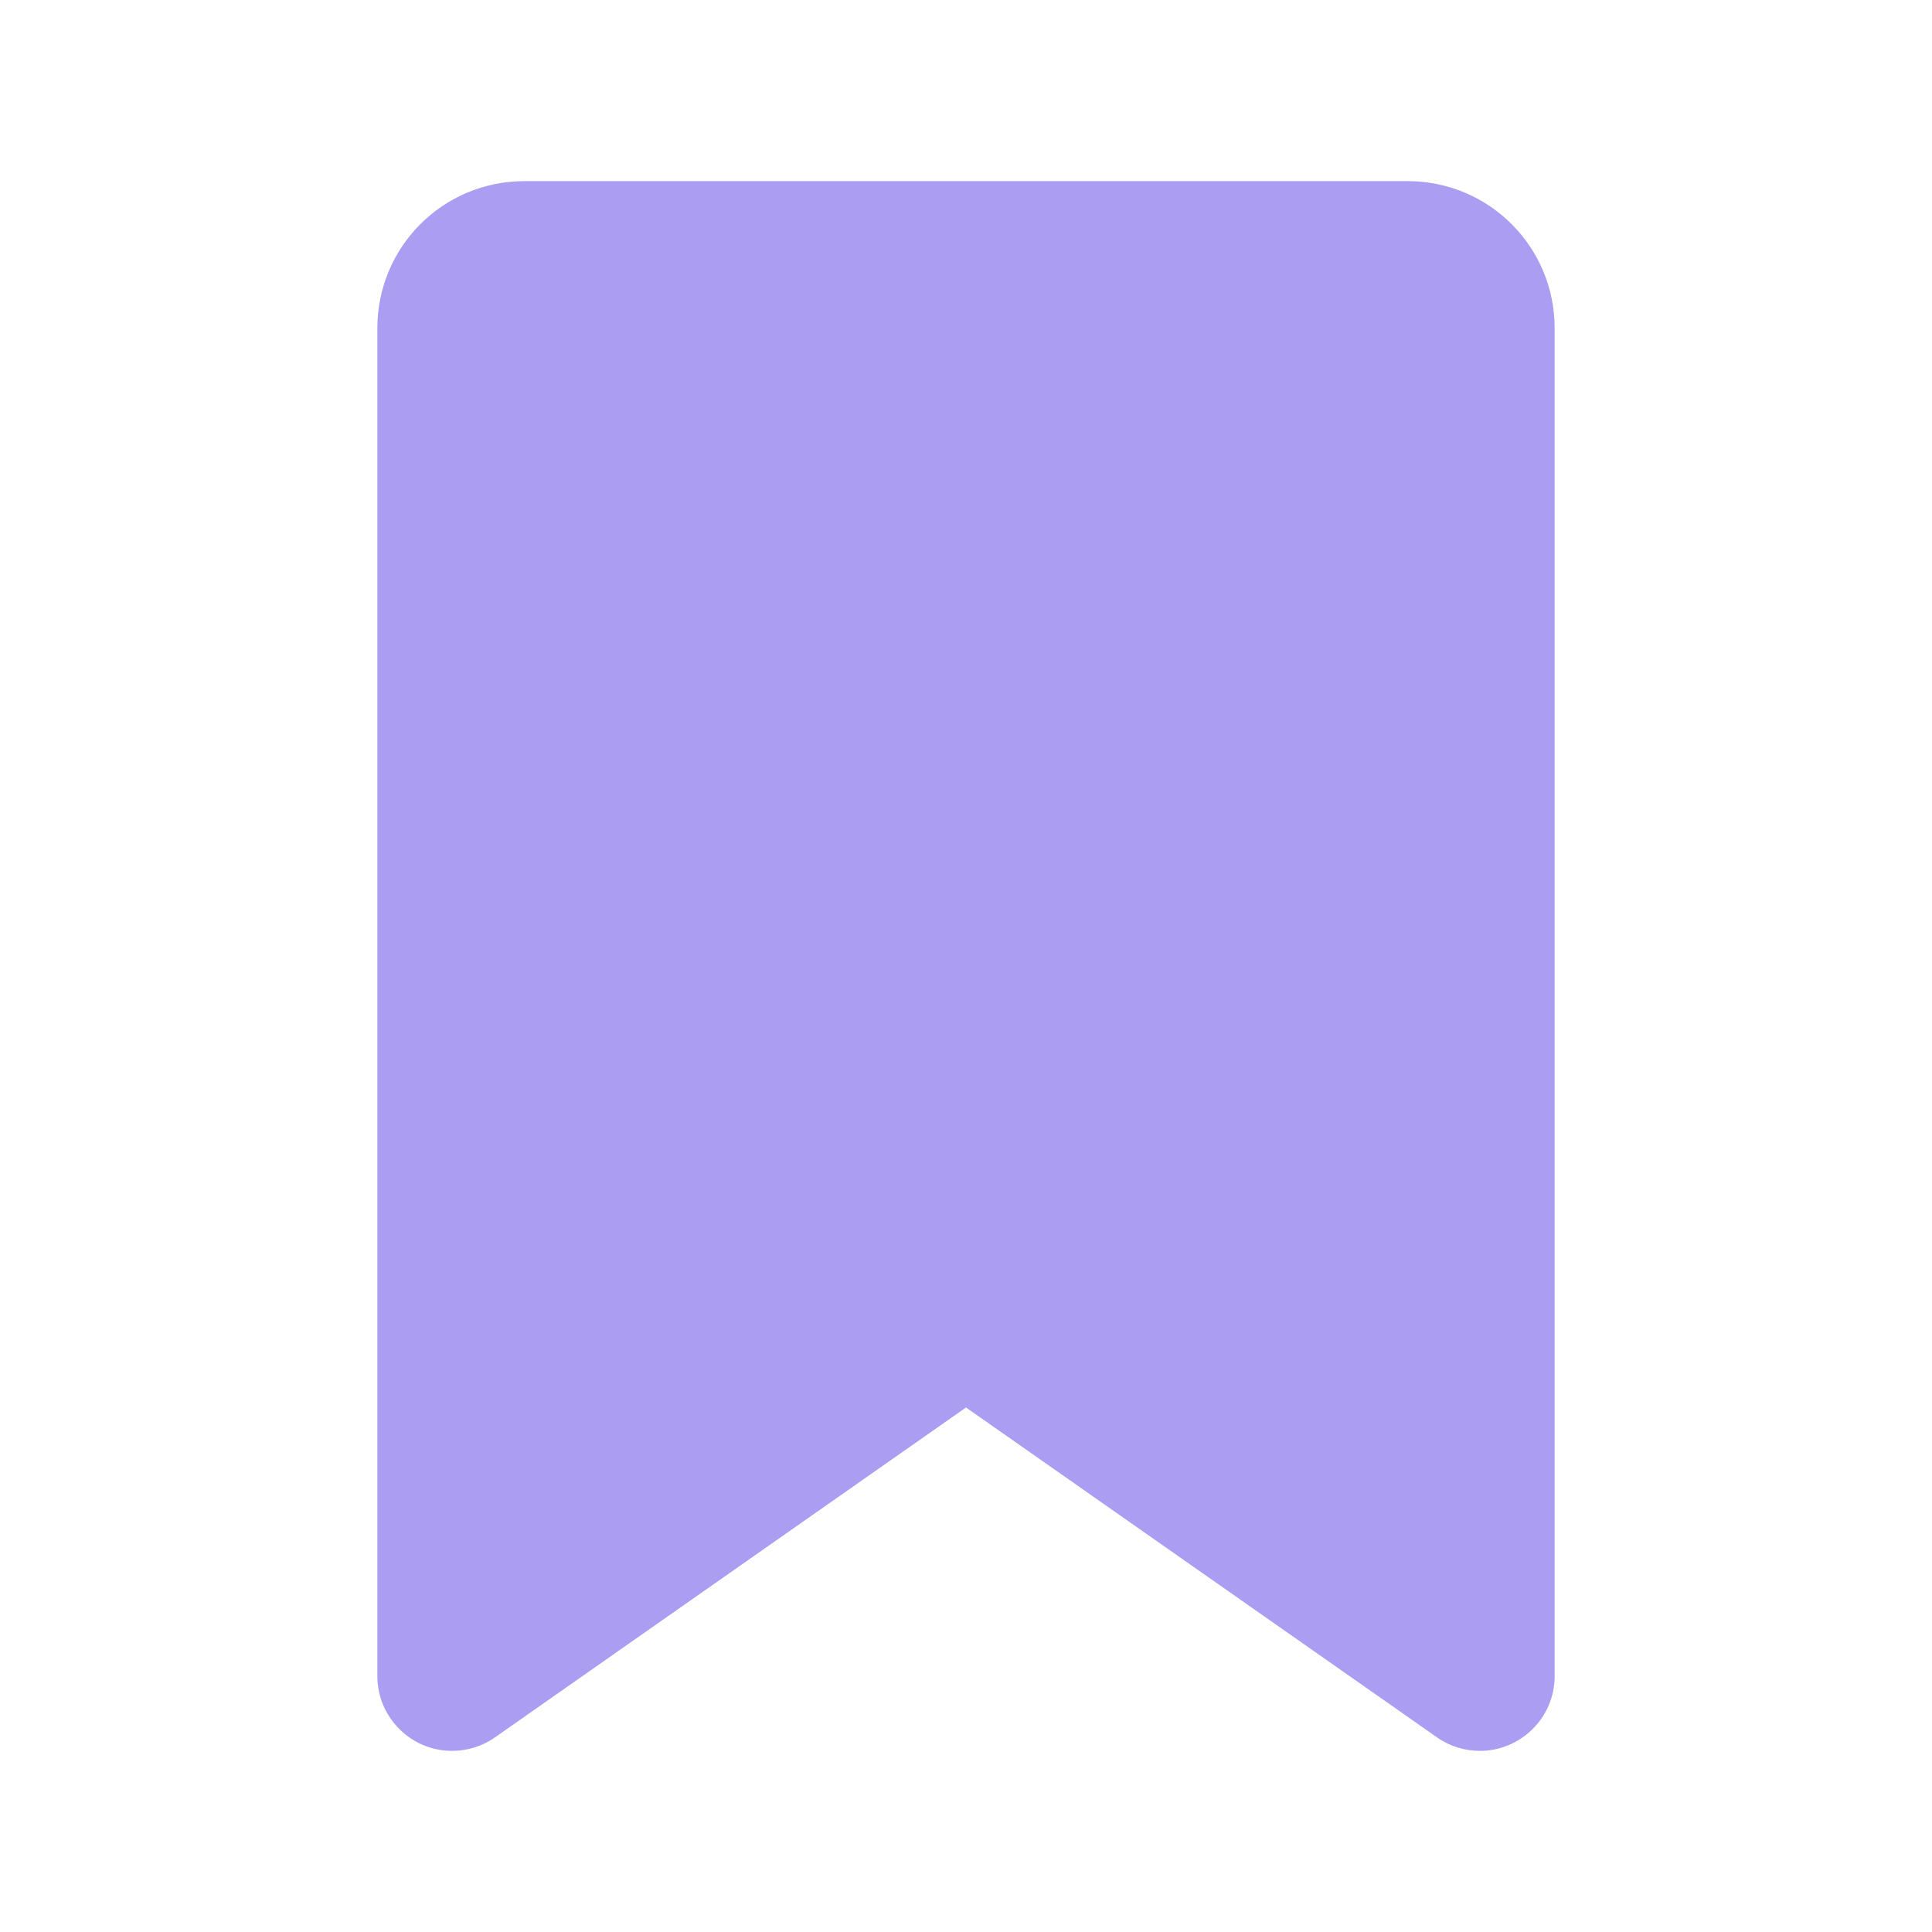
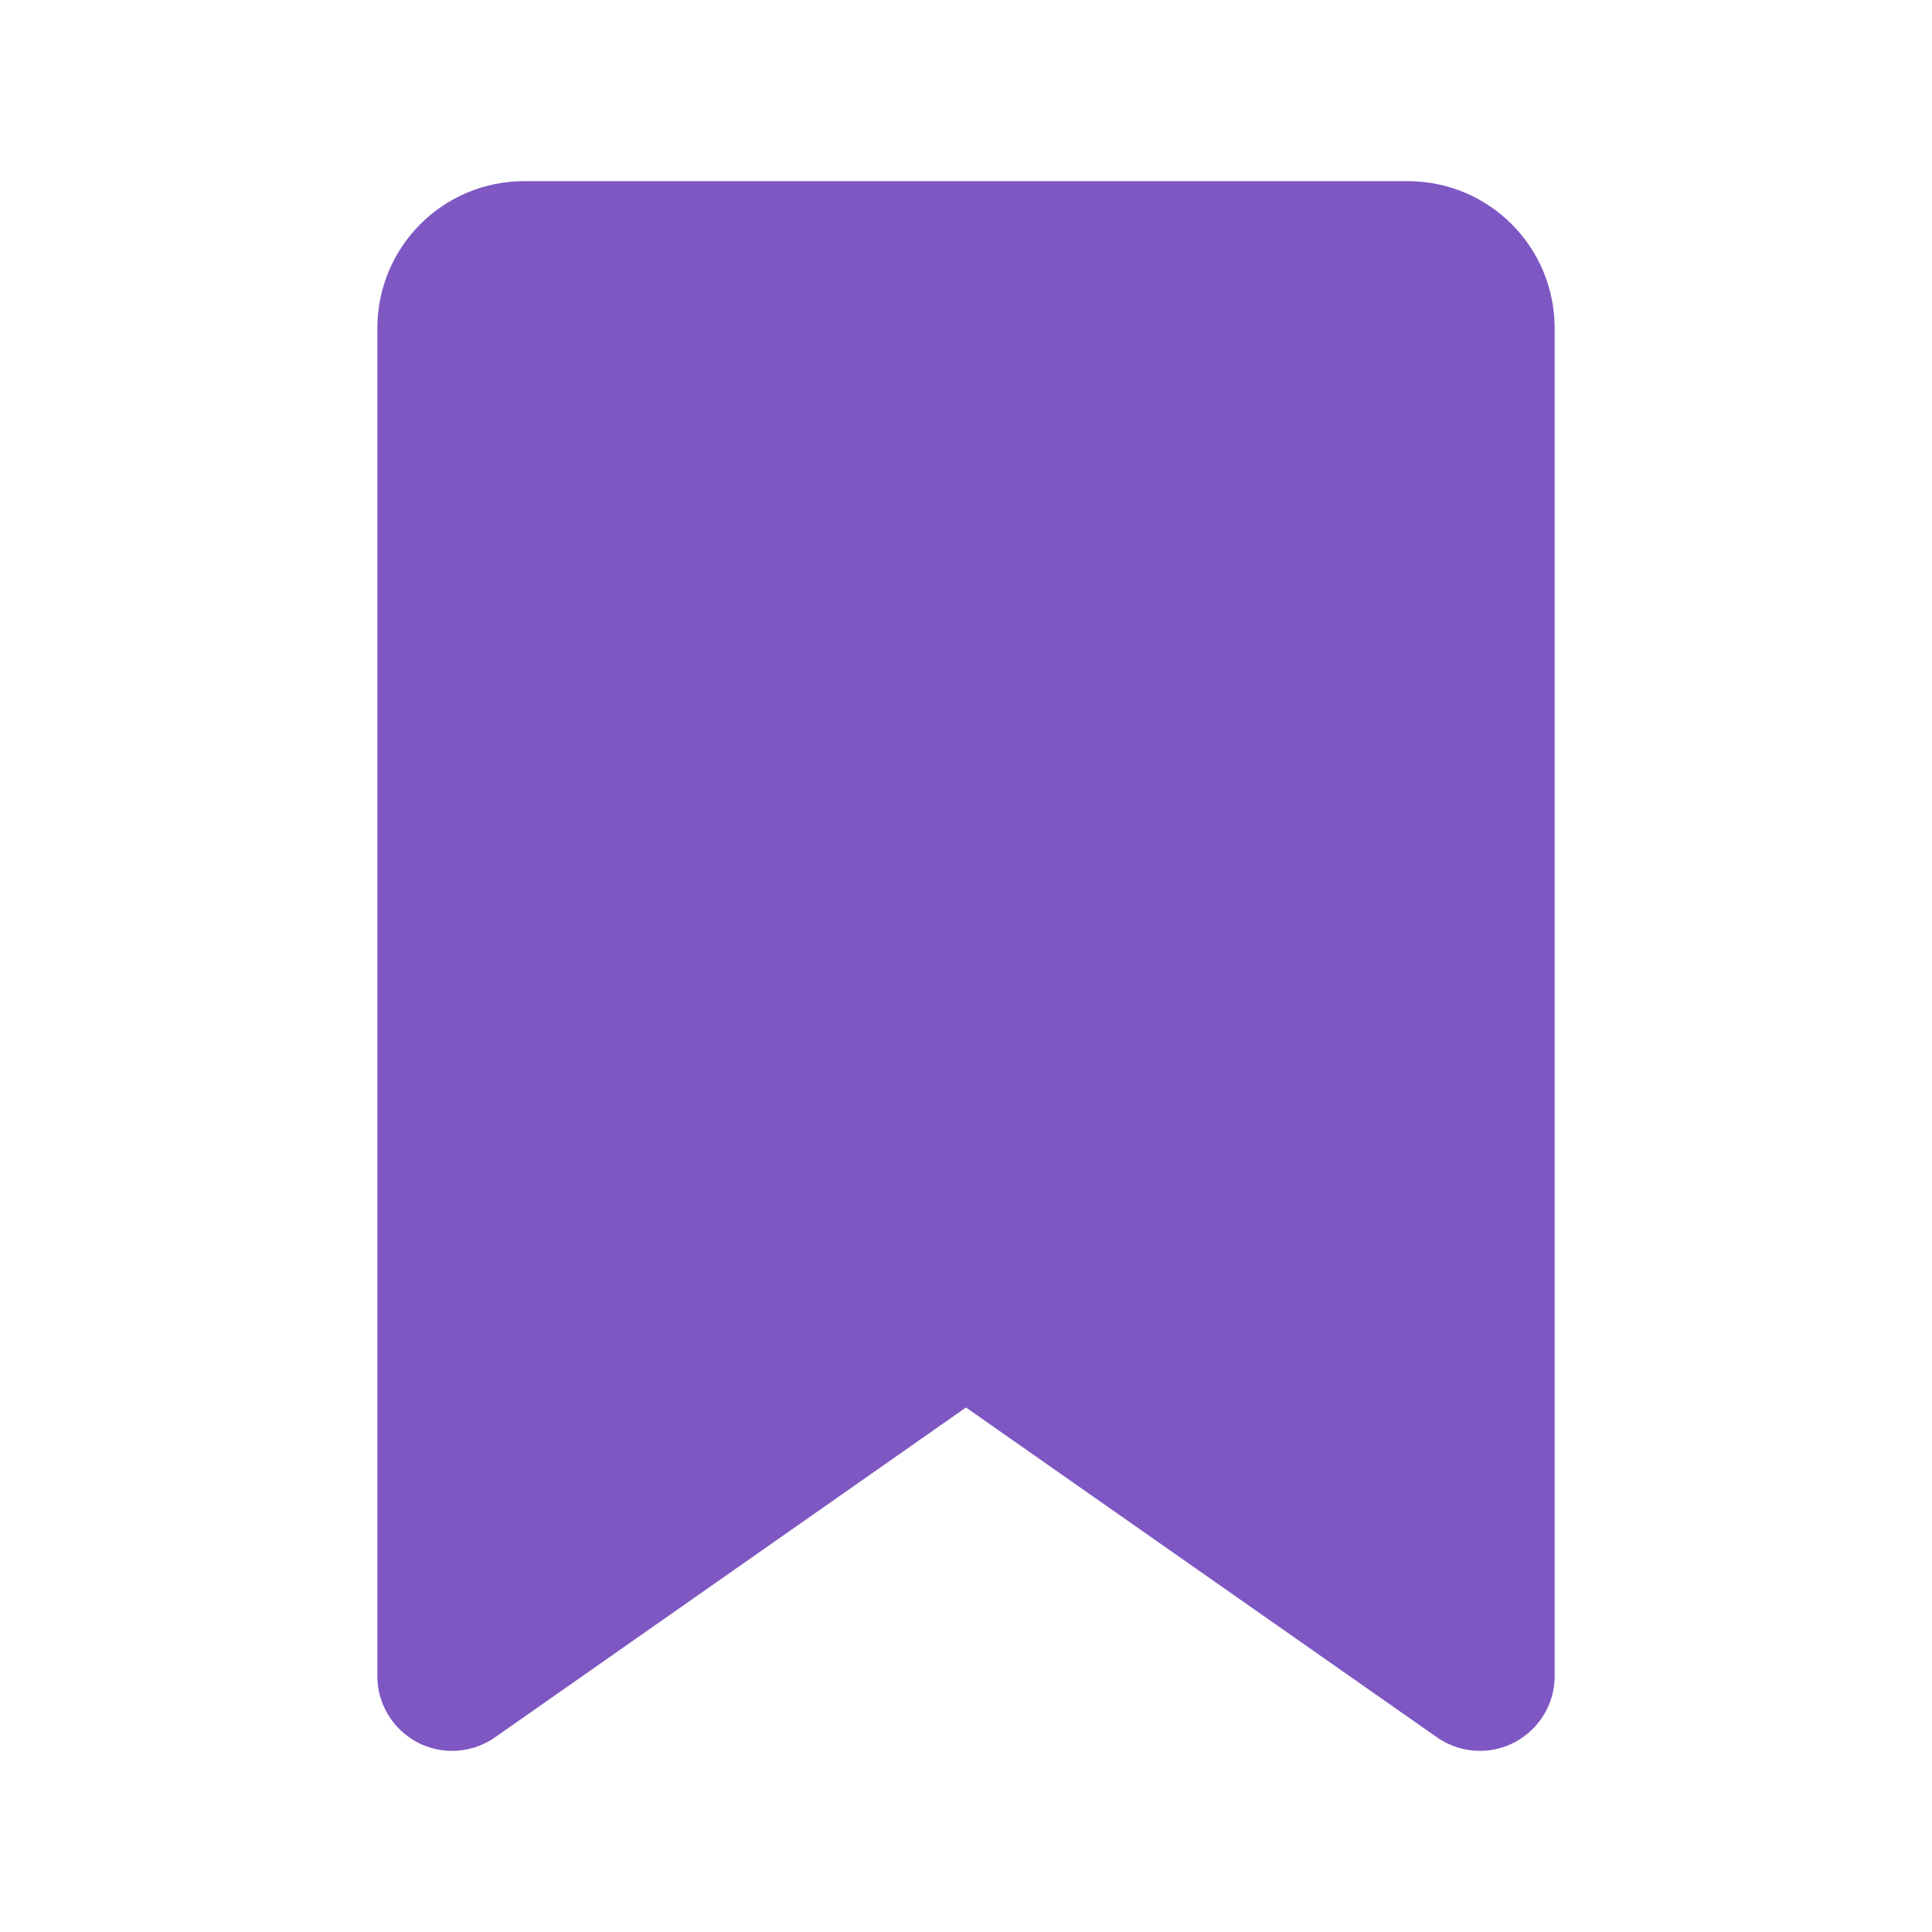
<svg xmlns="http://www.w3.org/2000/svg" version="1.1" id="Layer_2_00000091009038276047905990000006009805743298793114_" x="0px" y="0px" viewBox="0 0 256 256" style="enable-background:new 0 0 256 256;" xml:space="preserve">
  <style type="text/css">
- 	.st0{fill:#AB9DF2;}
+ 	.st0{fill:#7E57C2;}
</style>
  <path class="st0" d="M50,43.5v178.6c0,5.4,4.4,9.9,9.9,9.9c2,0,4-0.6,5.7-1.8l62.4-43.7l62.4,43.7c1.7,1.2,3.7,1.8,5.7,1.8  c5.4,0,9.9-4.4,9.9-9.9V43.5c0-10.8-8.7-19.5-19.5-19.5h-117C58.7,24,50,32.7,50,43.5z" />
</svg>
